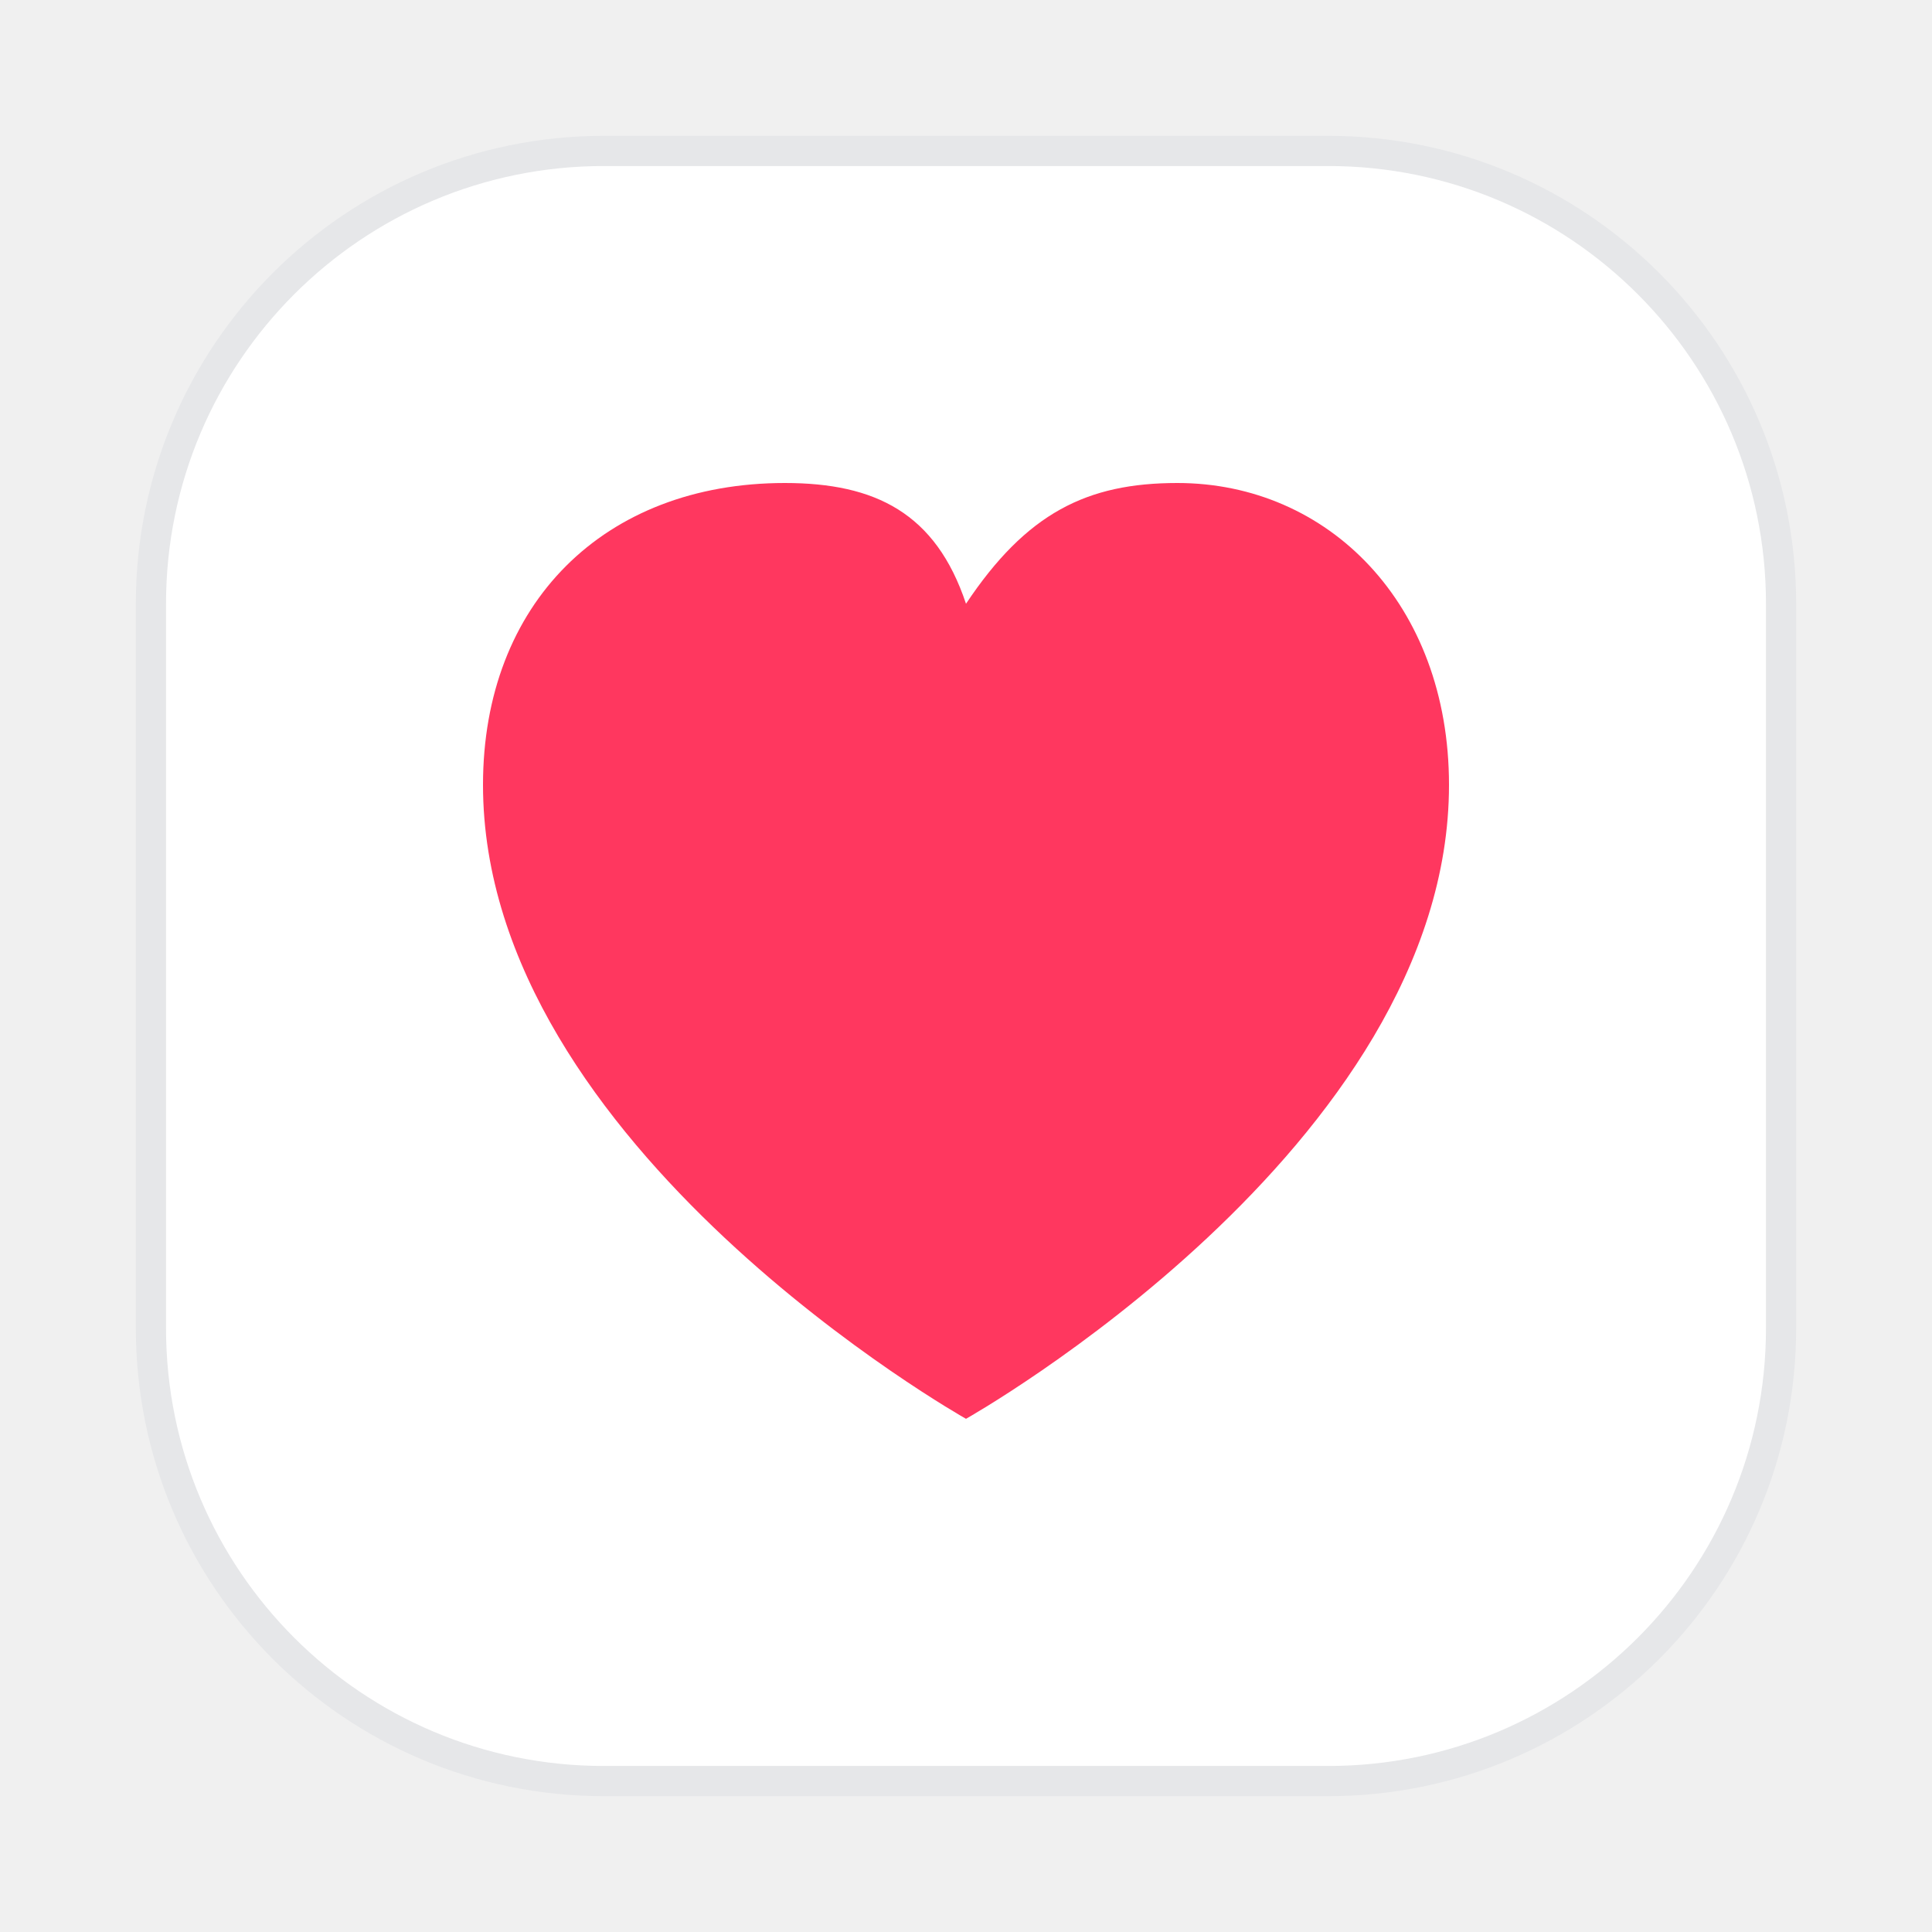
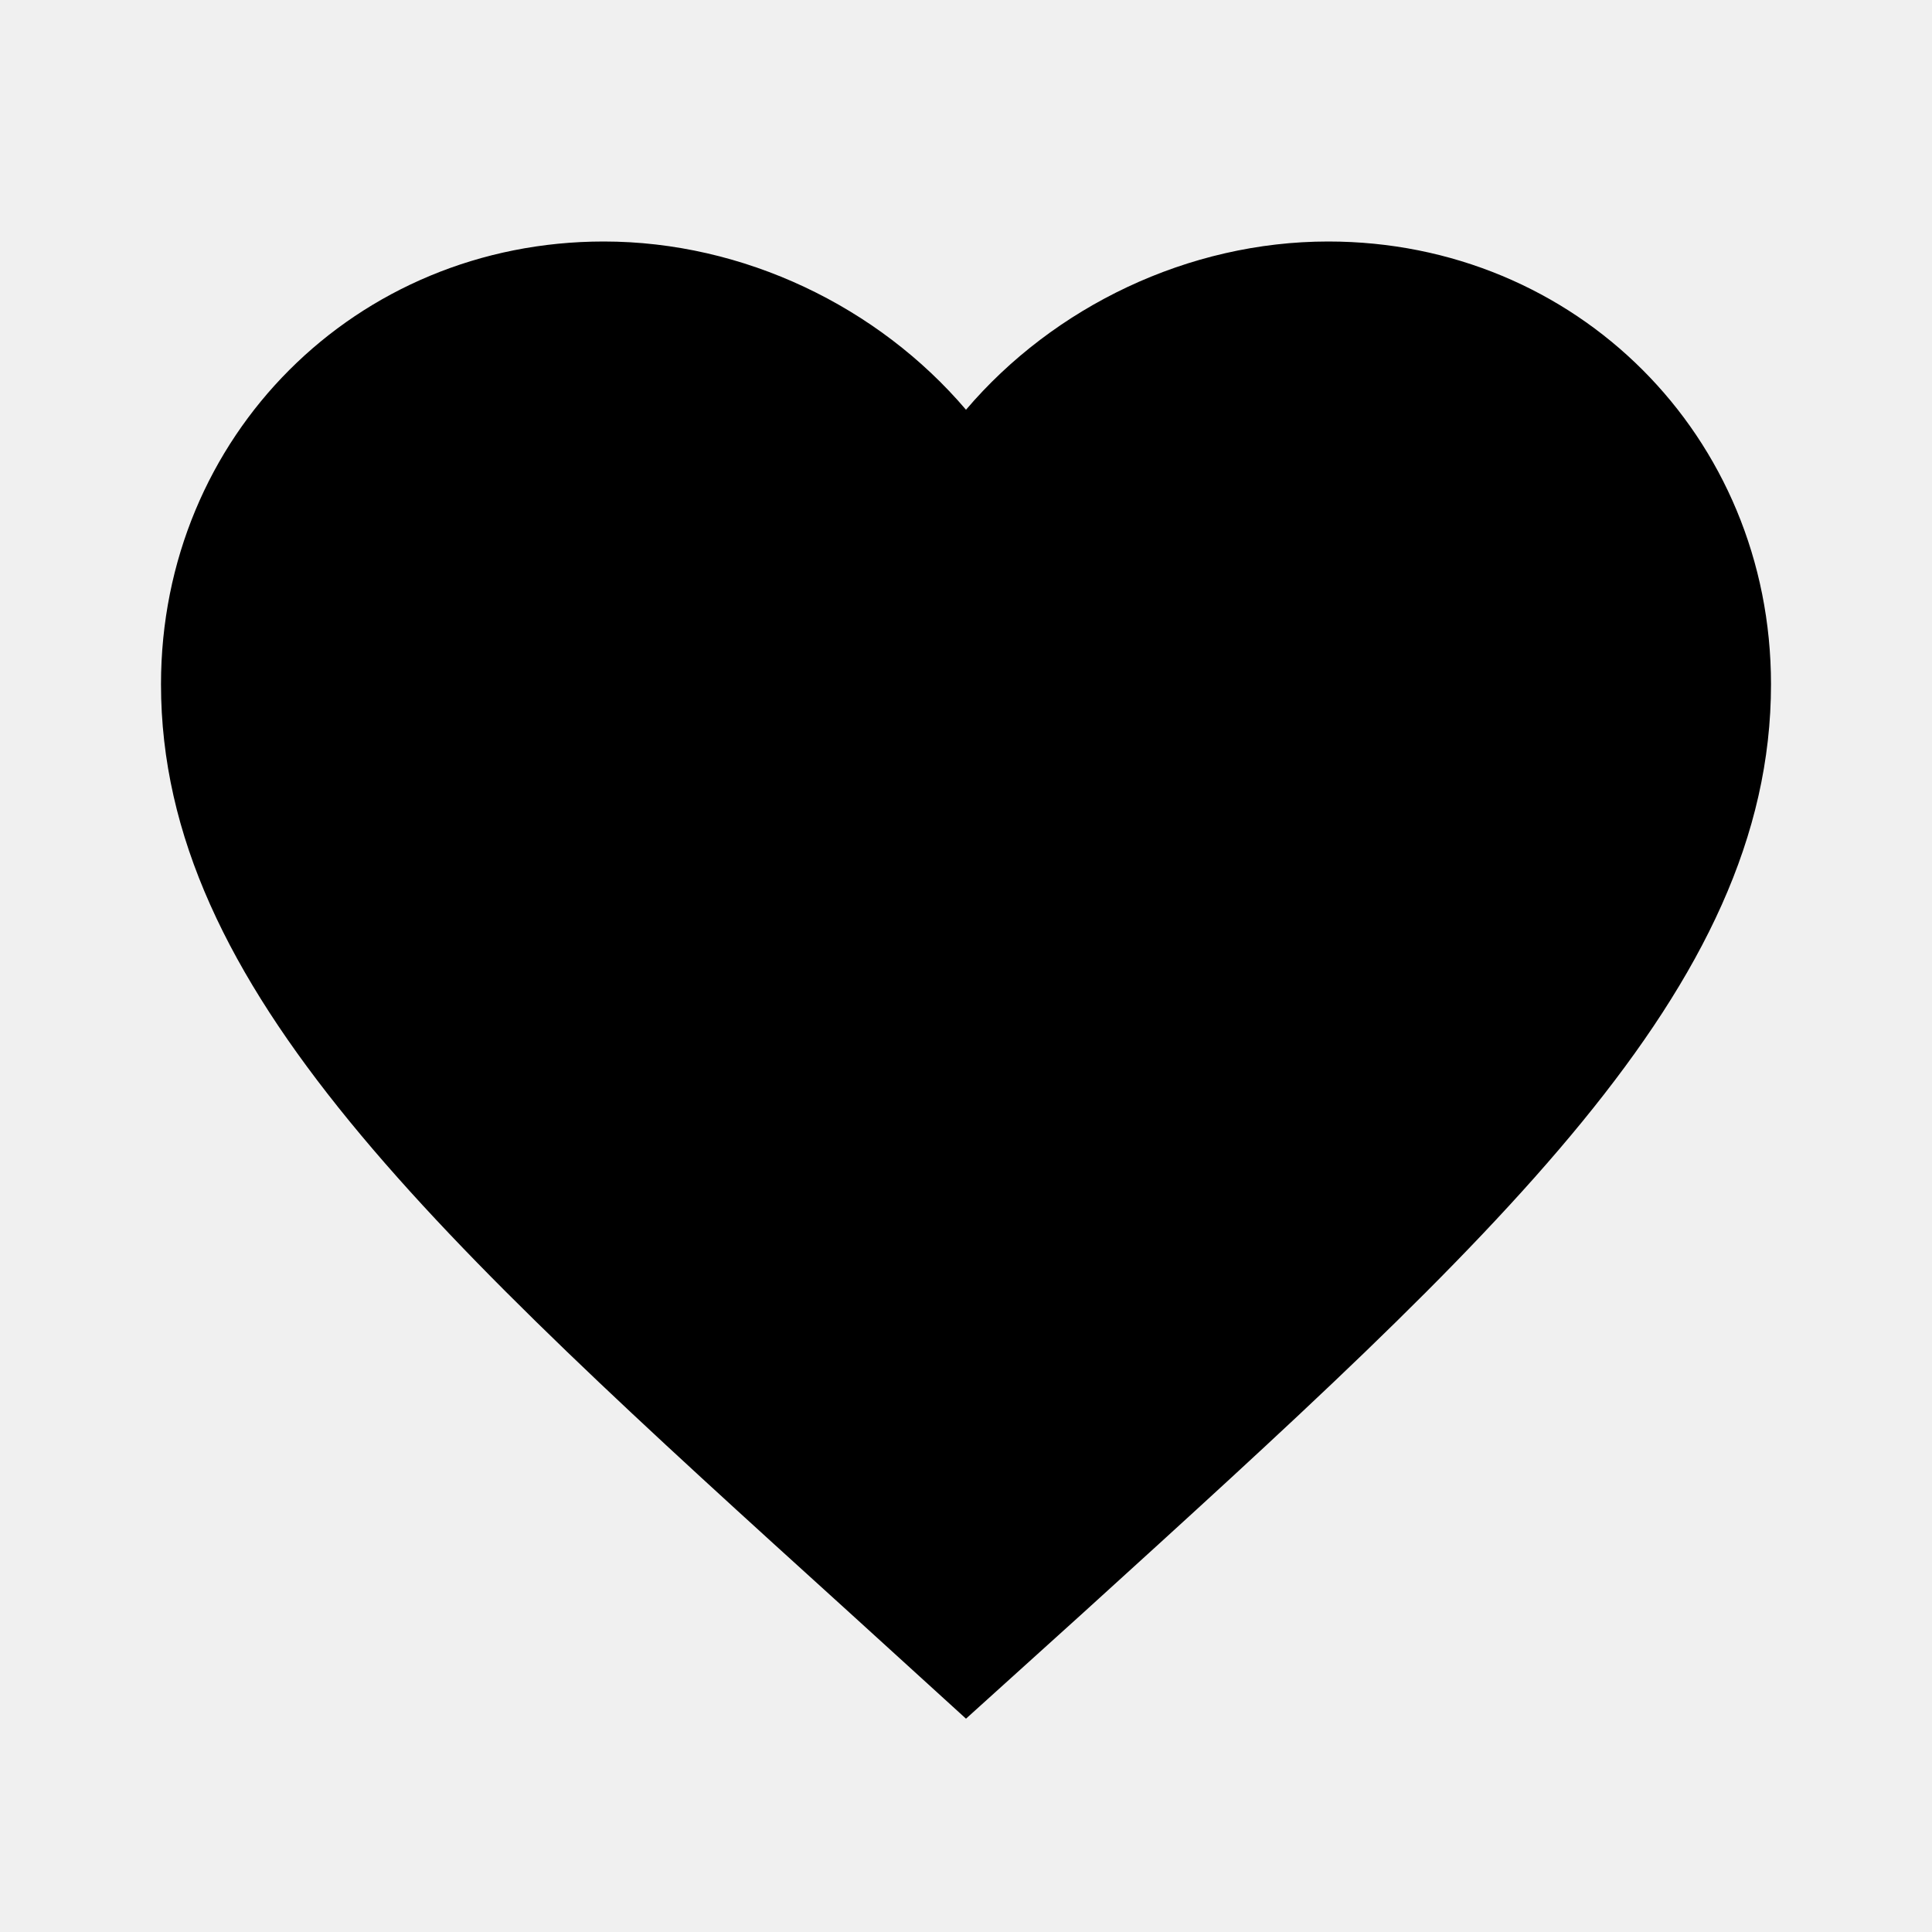
- <svg xmlns="http://www.w3.org/2000/svg" viewBox="0 0 64 64">
-   <rect x="5" y="5" width="54" height="54" rx="15" fill="#fff" stroke="#e6e7e9" />
-   <path d="M32 47S16 38 16 26c0-6 4-10 10-10 3 0 5 1 6 4 2-3 4-4 7-4 5 0 9 4 9 10 0 12-16 21-16 21z" fill="#ff375f" />
+ <svg xmlns="http://www.w3.org/2000/svg" viewBox="0 0 24 24">
+   <path d="M12 21.35l-1.45-1.32C5.4 15.36 2 12.28 2 8.5 2 5.42 4.42 3 7.5 3c1.74 0 3.41.81 4.5 2.09C13.09 3.81 14.76 3 16.5 3 19.58 3 22 5.42 22 8.5c0 3.78-3.4 6.86-8.55 11.54L12 21.35z" fill="black" />
</svg>
